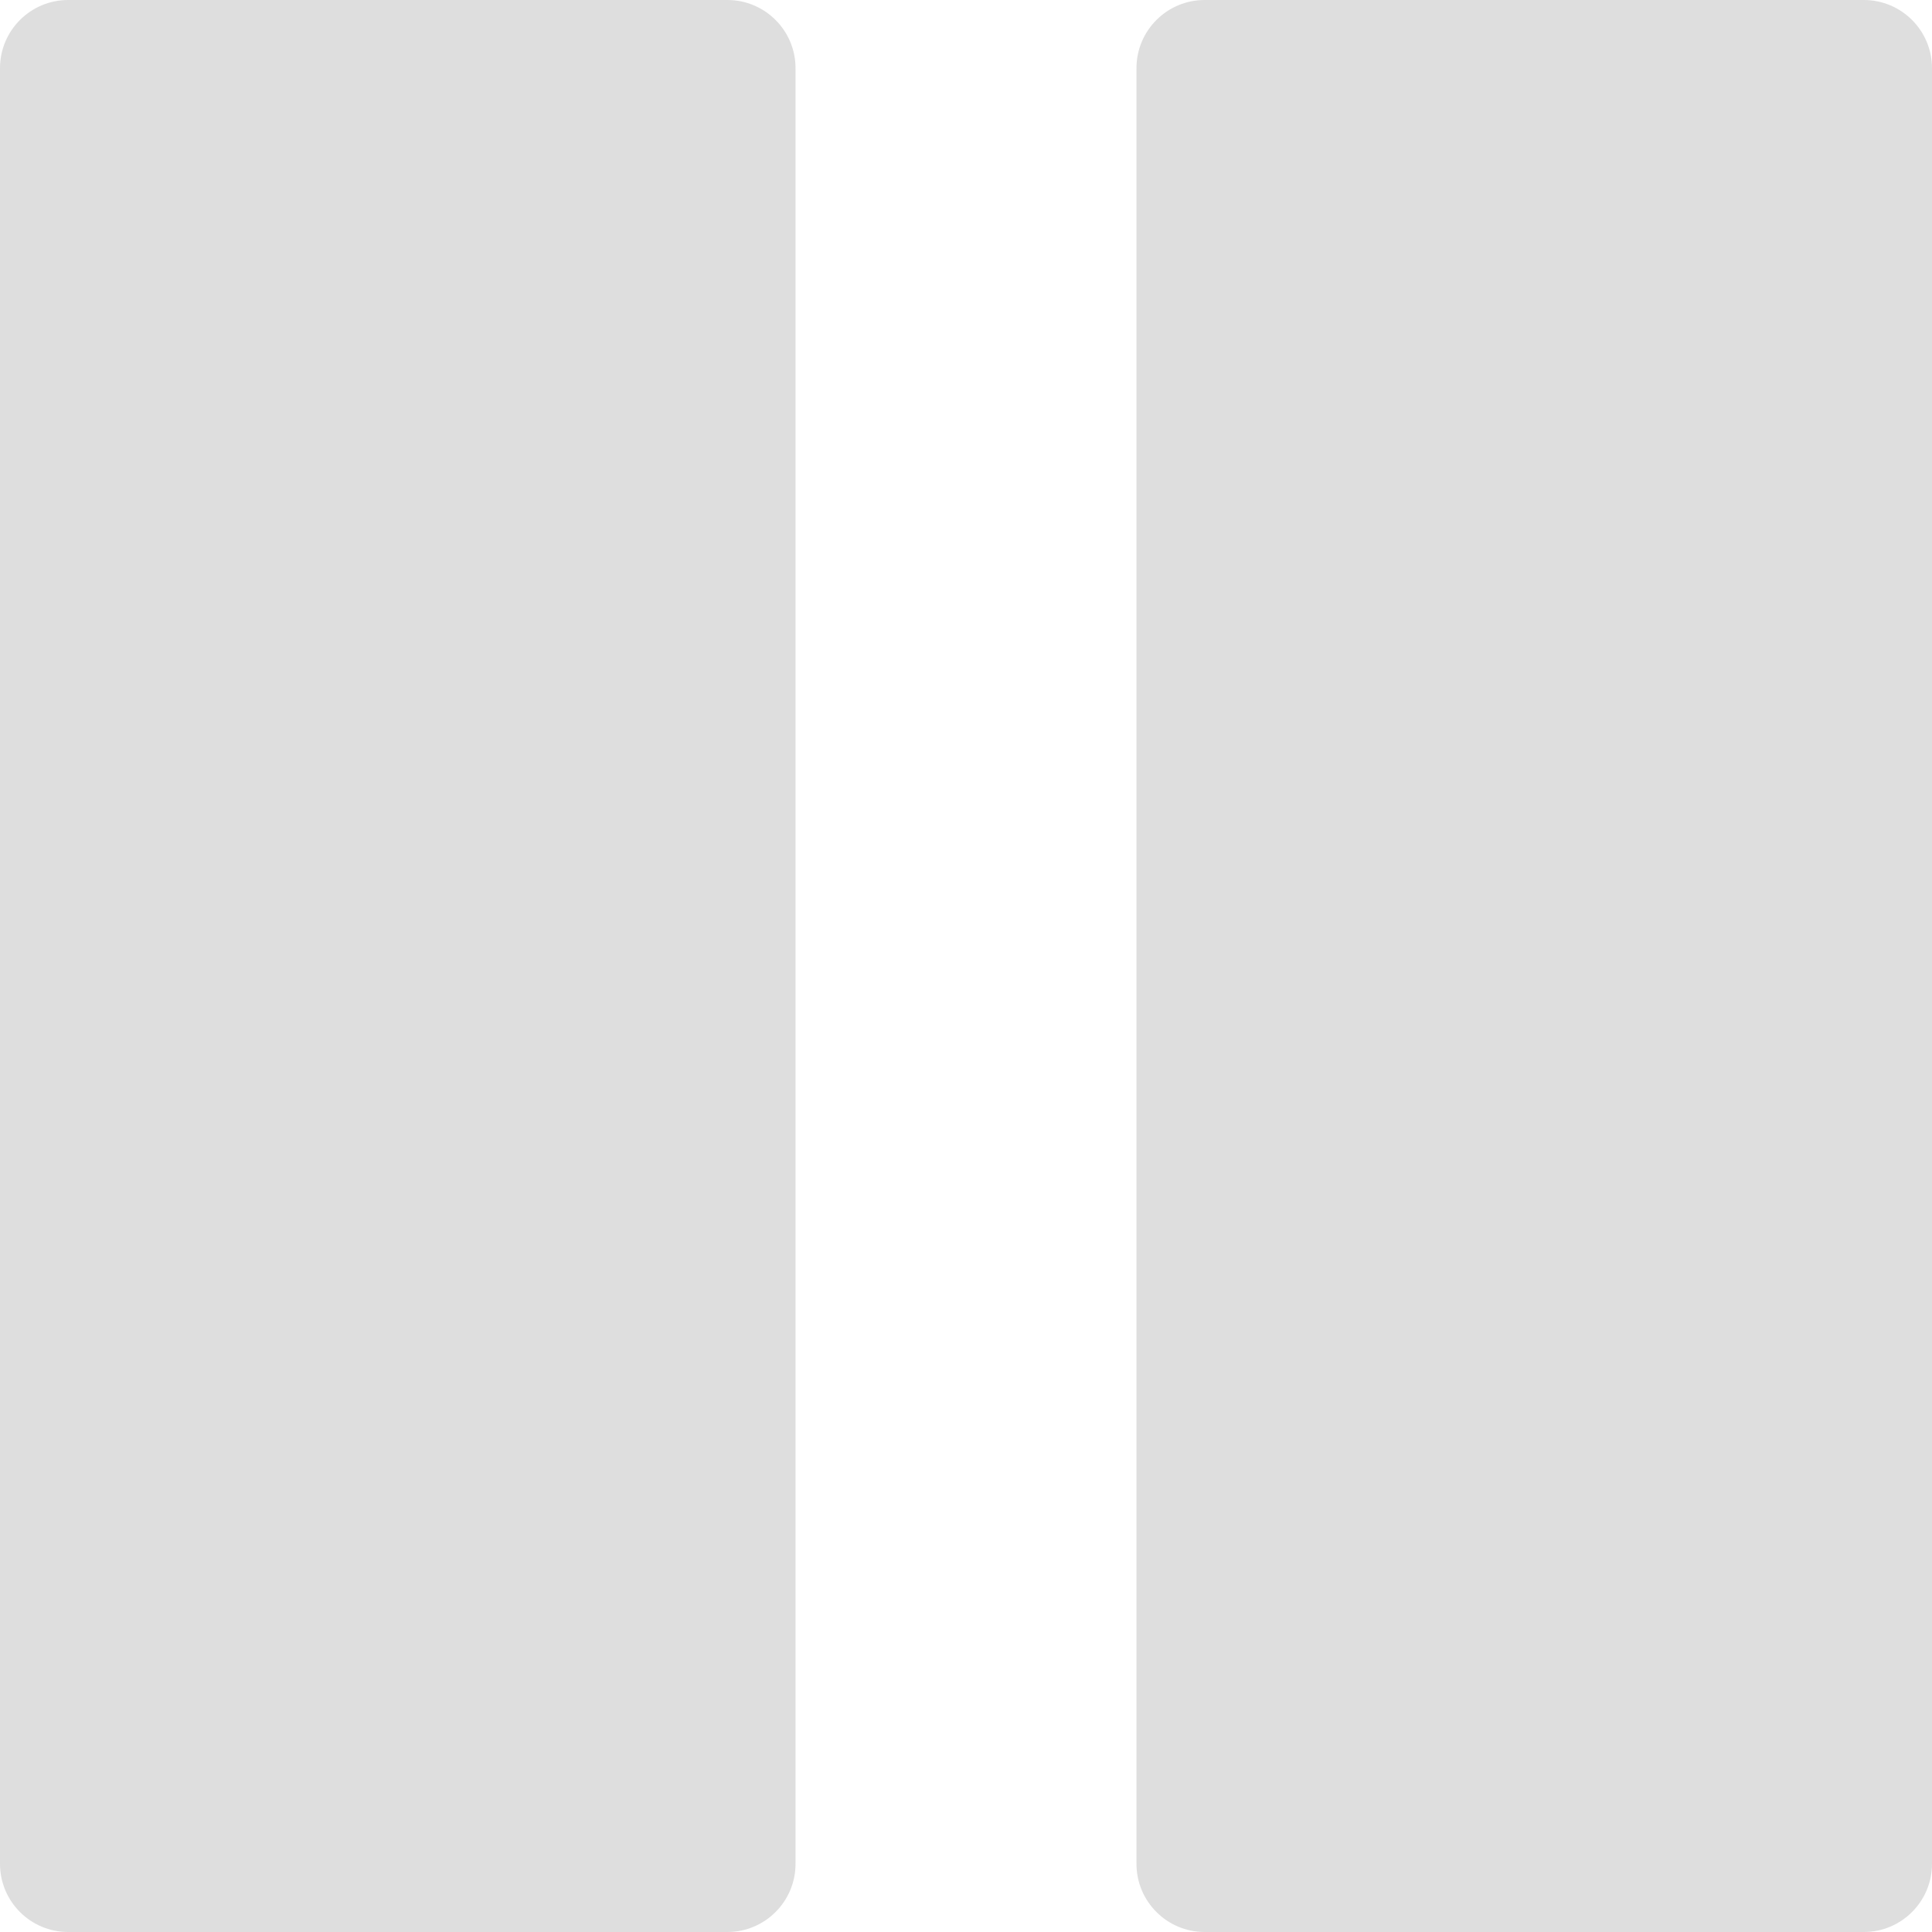
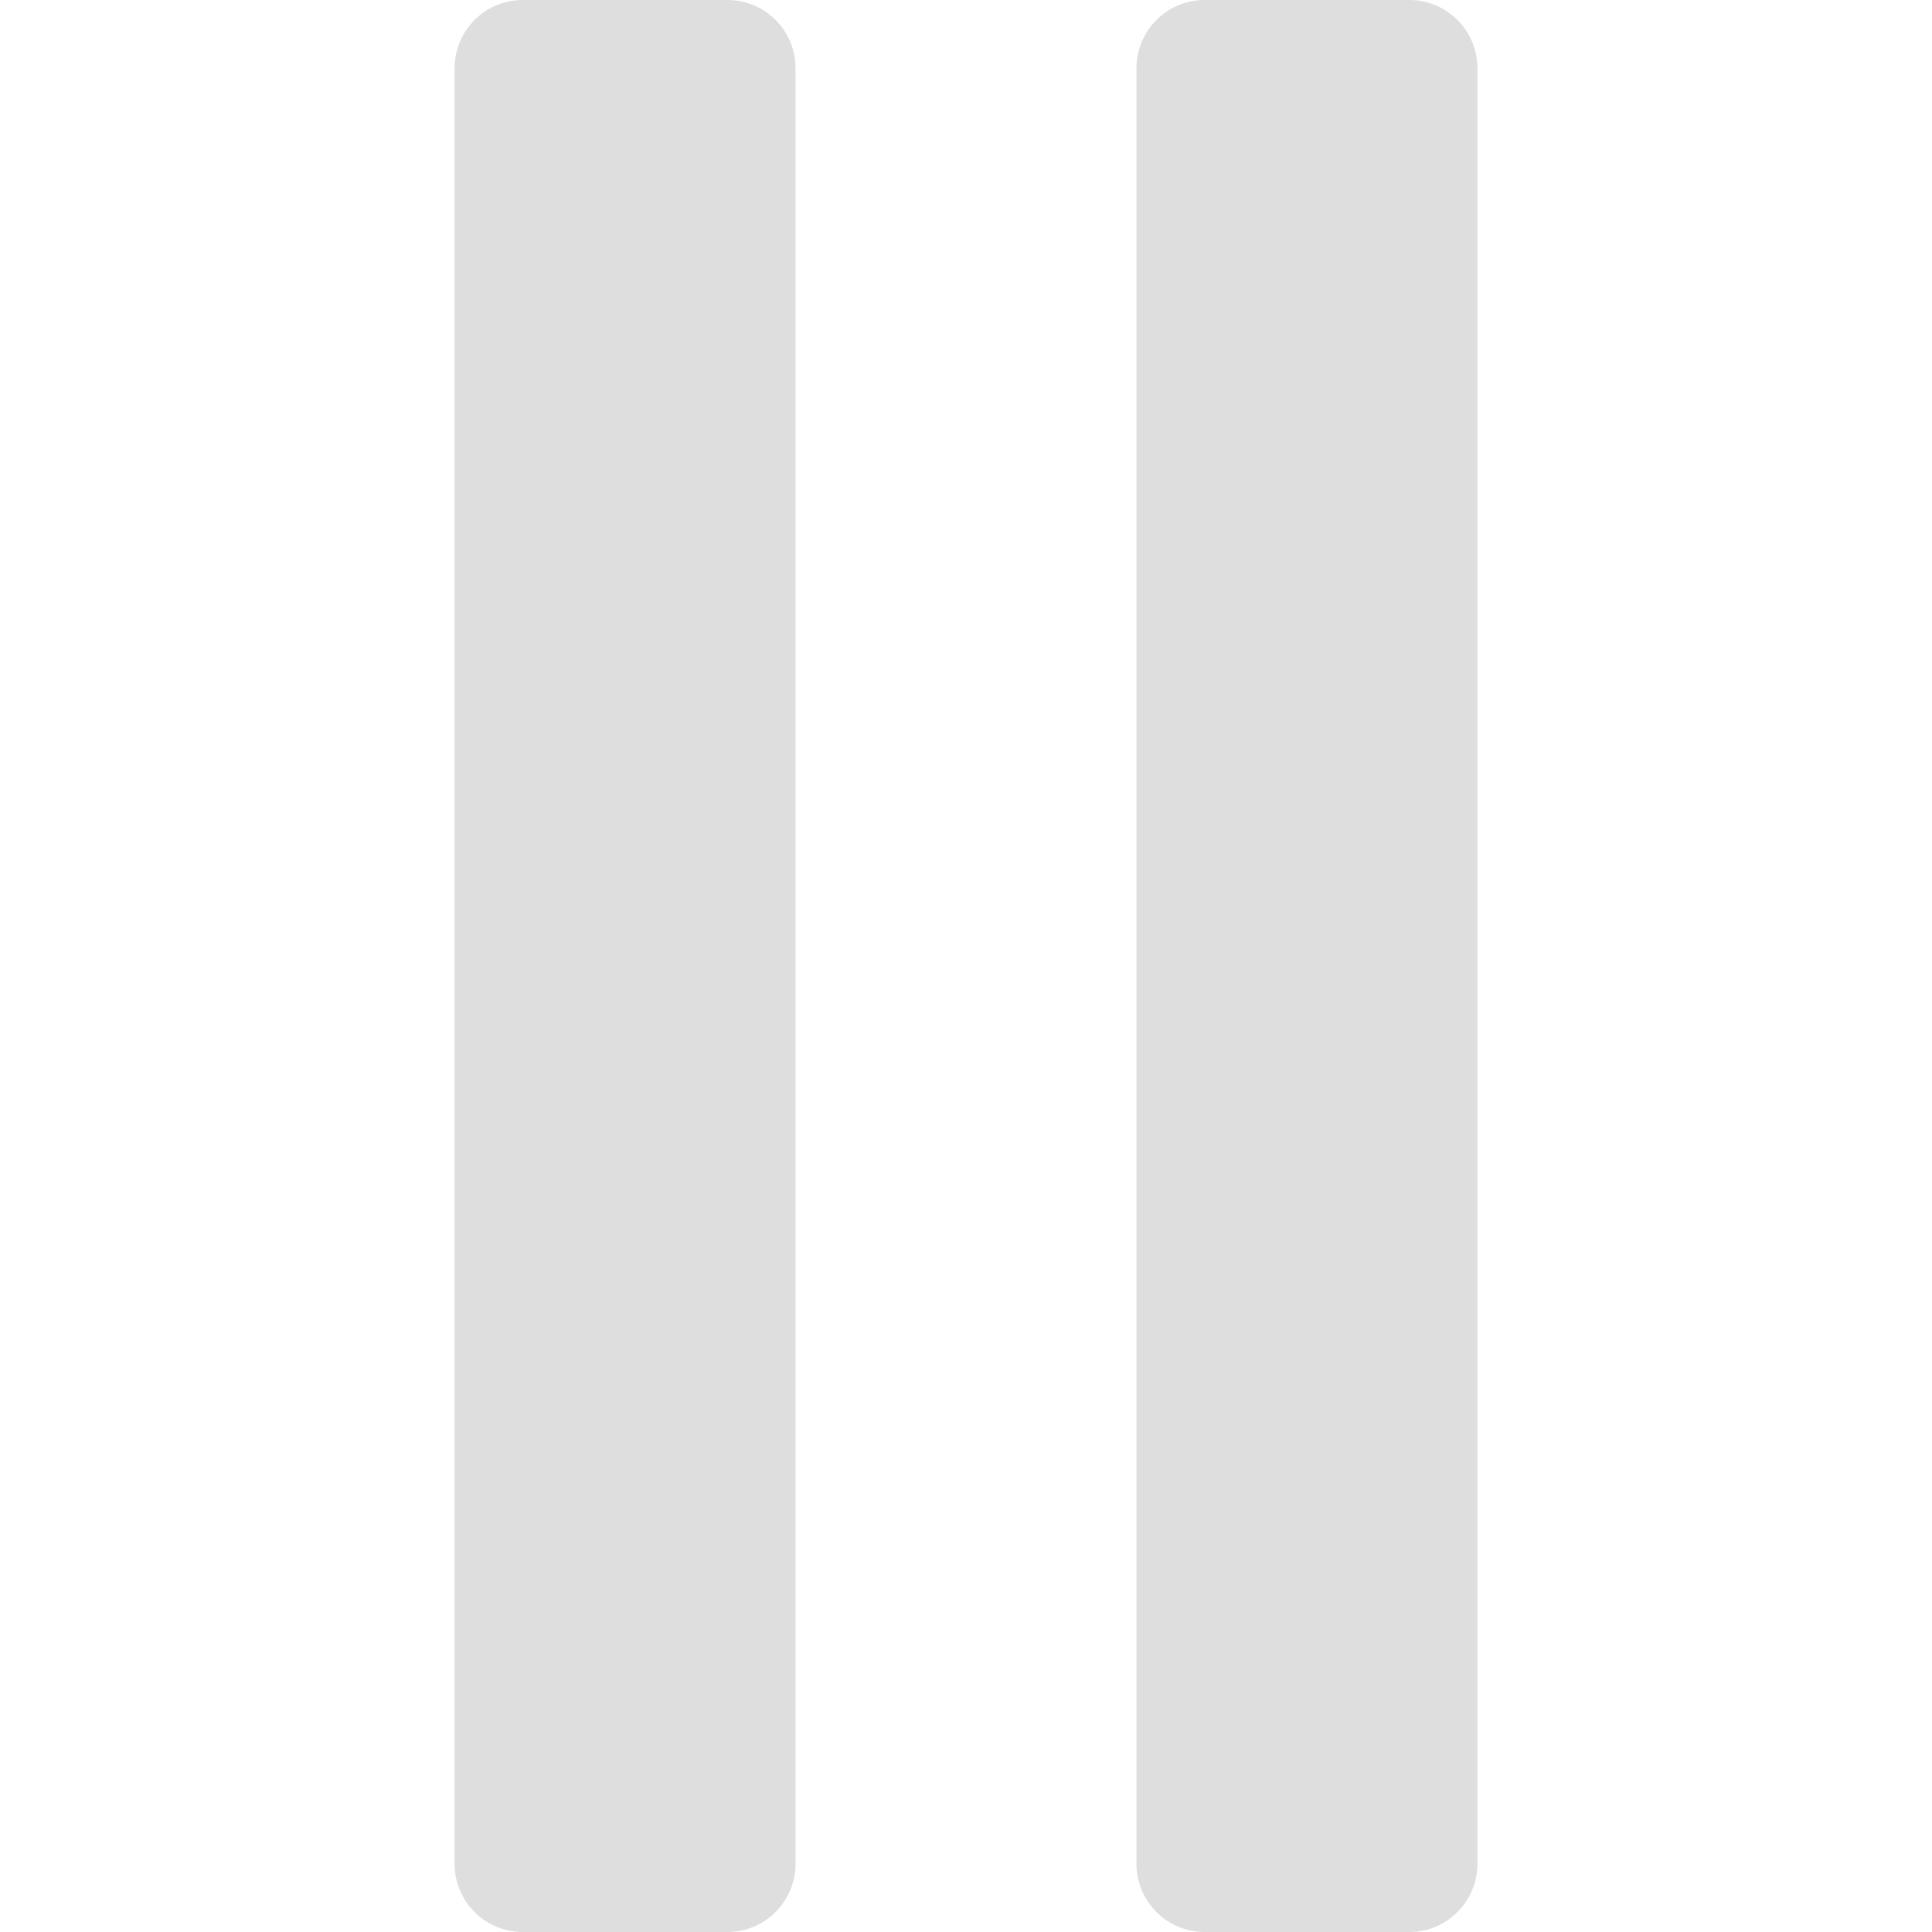
<svg xmlns="http://www.w3.org/2000/svg" width="85" height="85" viewBox="0 0 85 85" version="1.1">
-   <rect width="35" height="85" x="0" y="0" fill="#DEDEDE" rx="3" />
-   <rect width="35" height="85" x="50" y="0" fill="#DEDEDE" rx="3" />
+   <rect width="15" height="85" x="20" y="0" fill="#DEDEDE" rx="3" />
+   <rect width="15" height="85" x="50" y="0" fill="#DEDEDE" rx="3" />
</svg>
